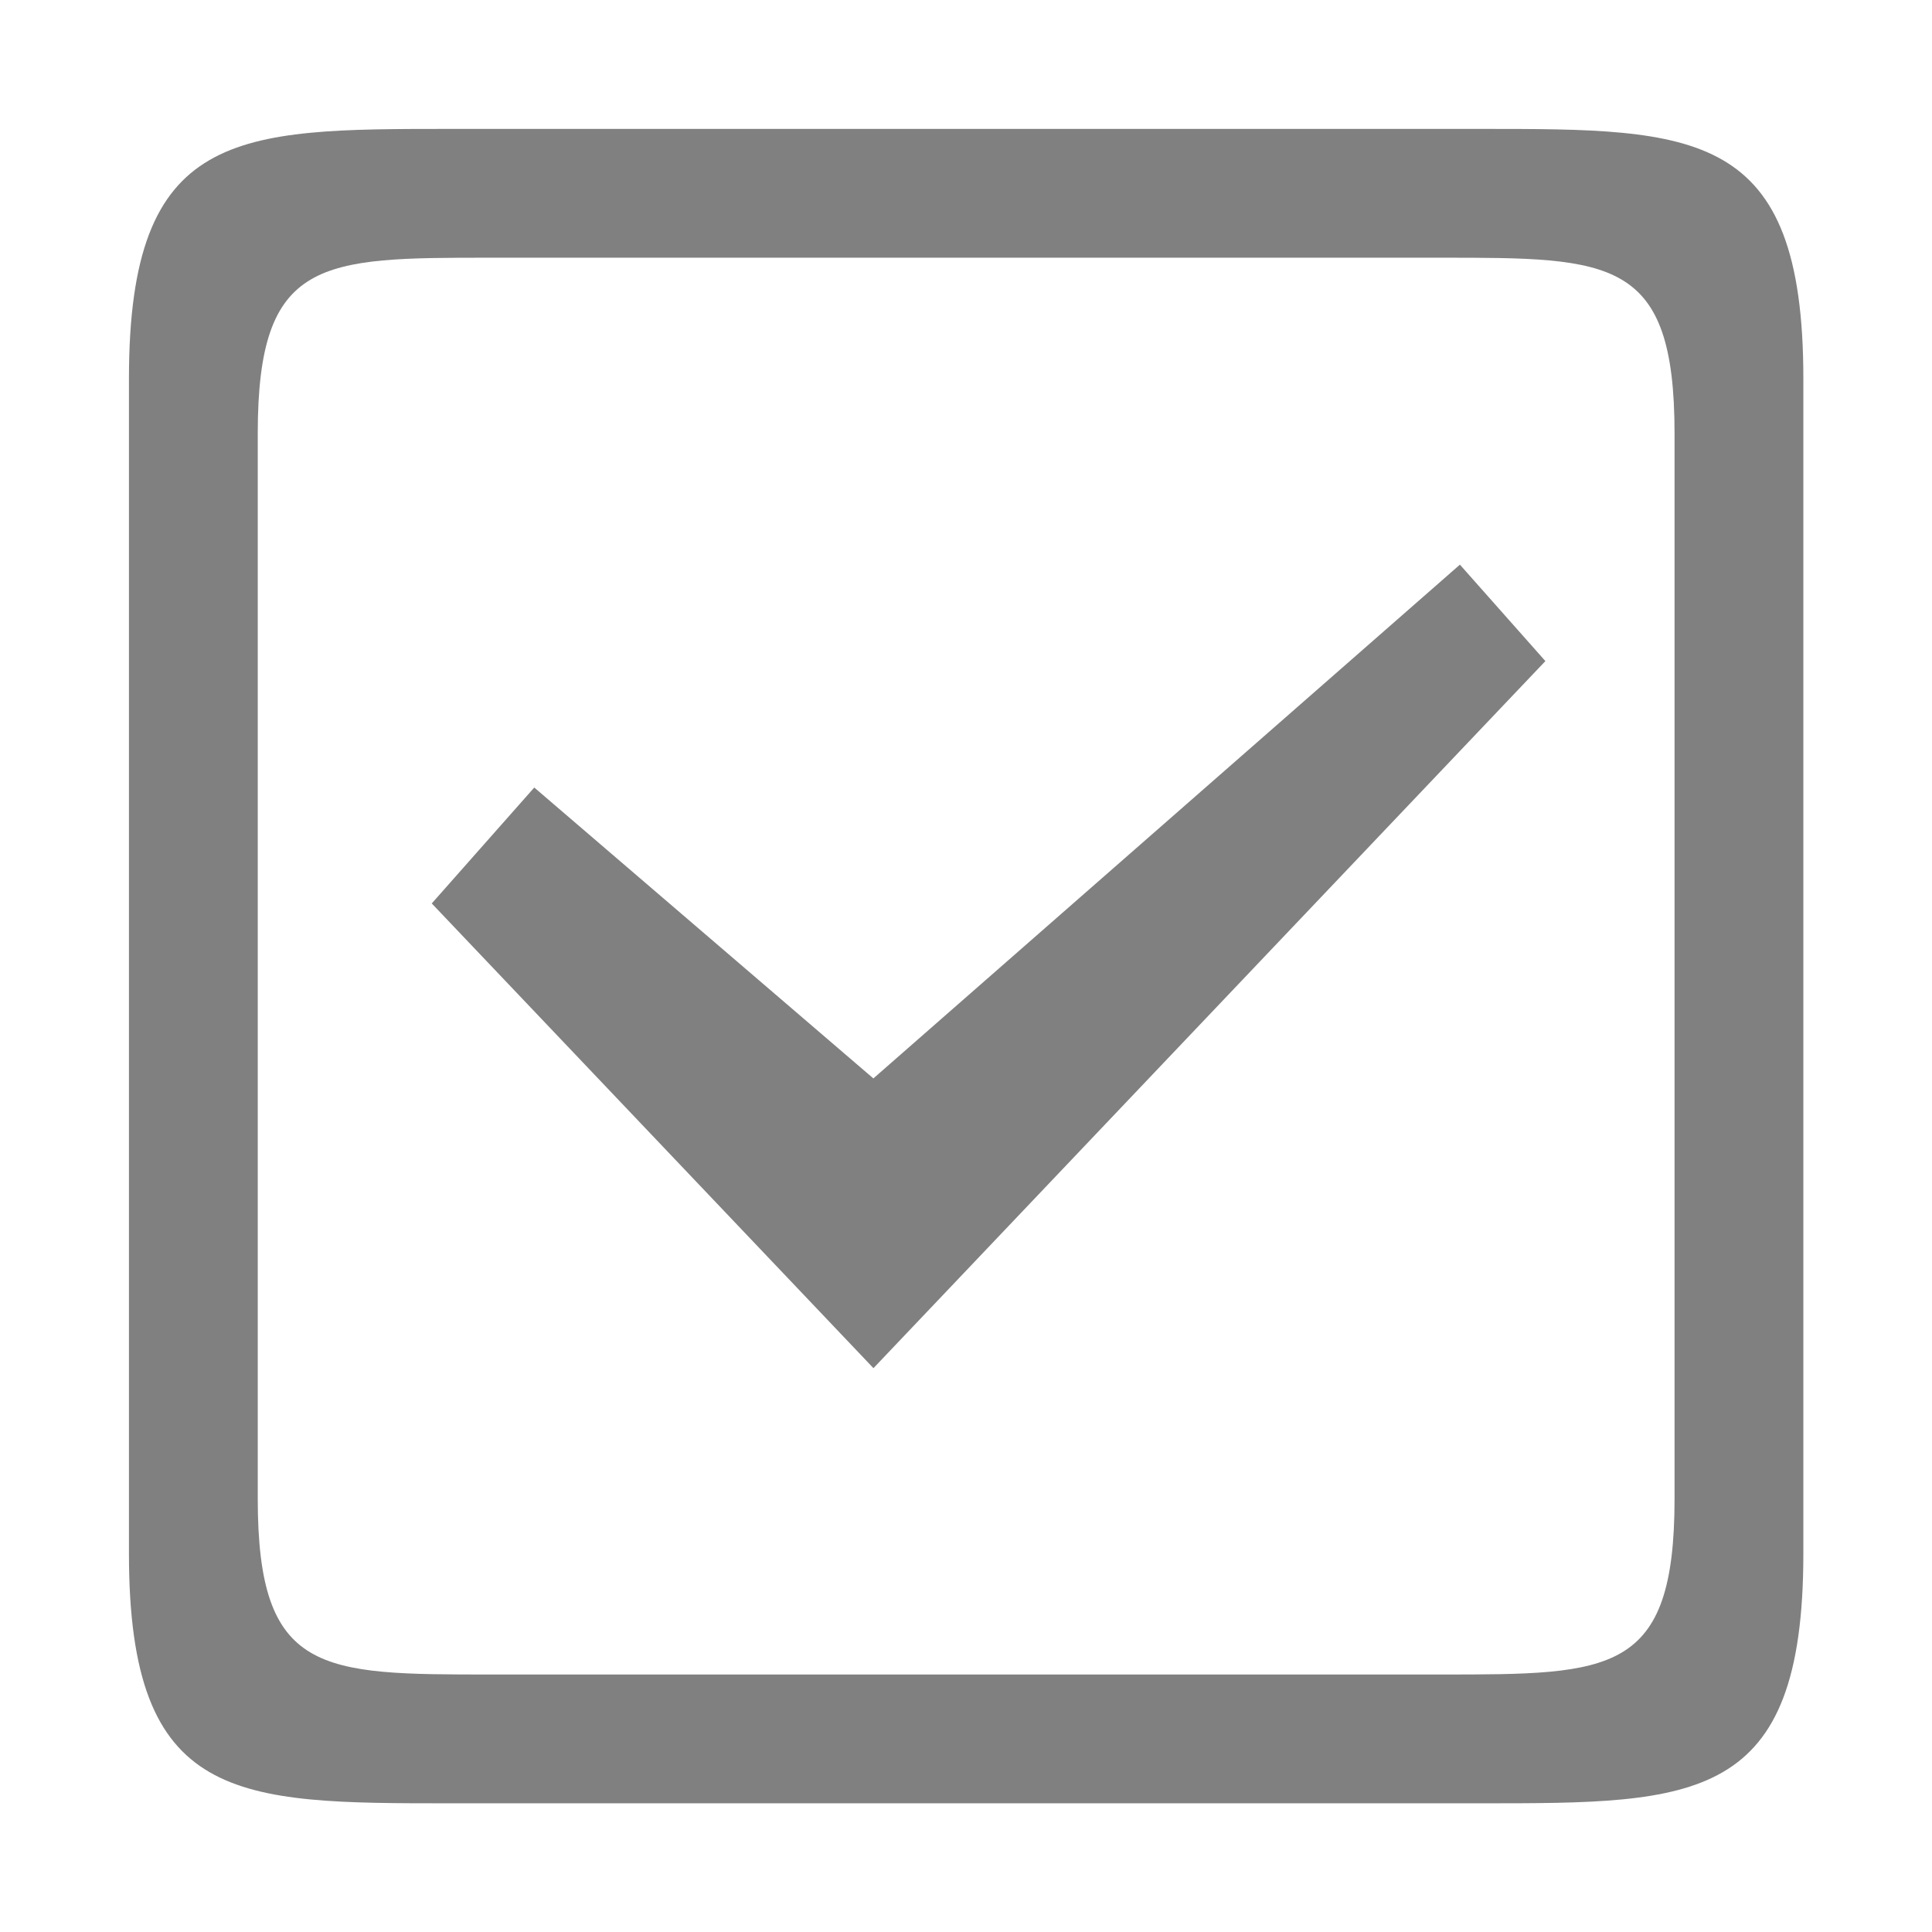
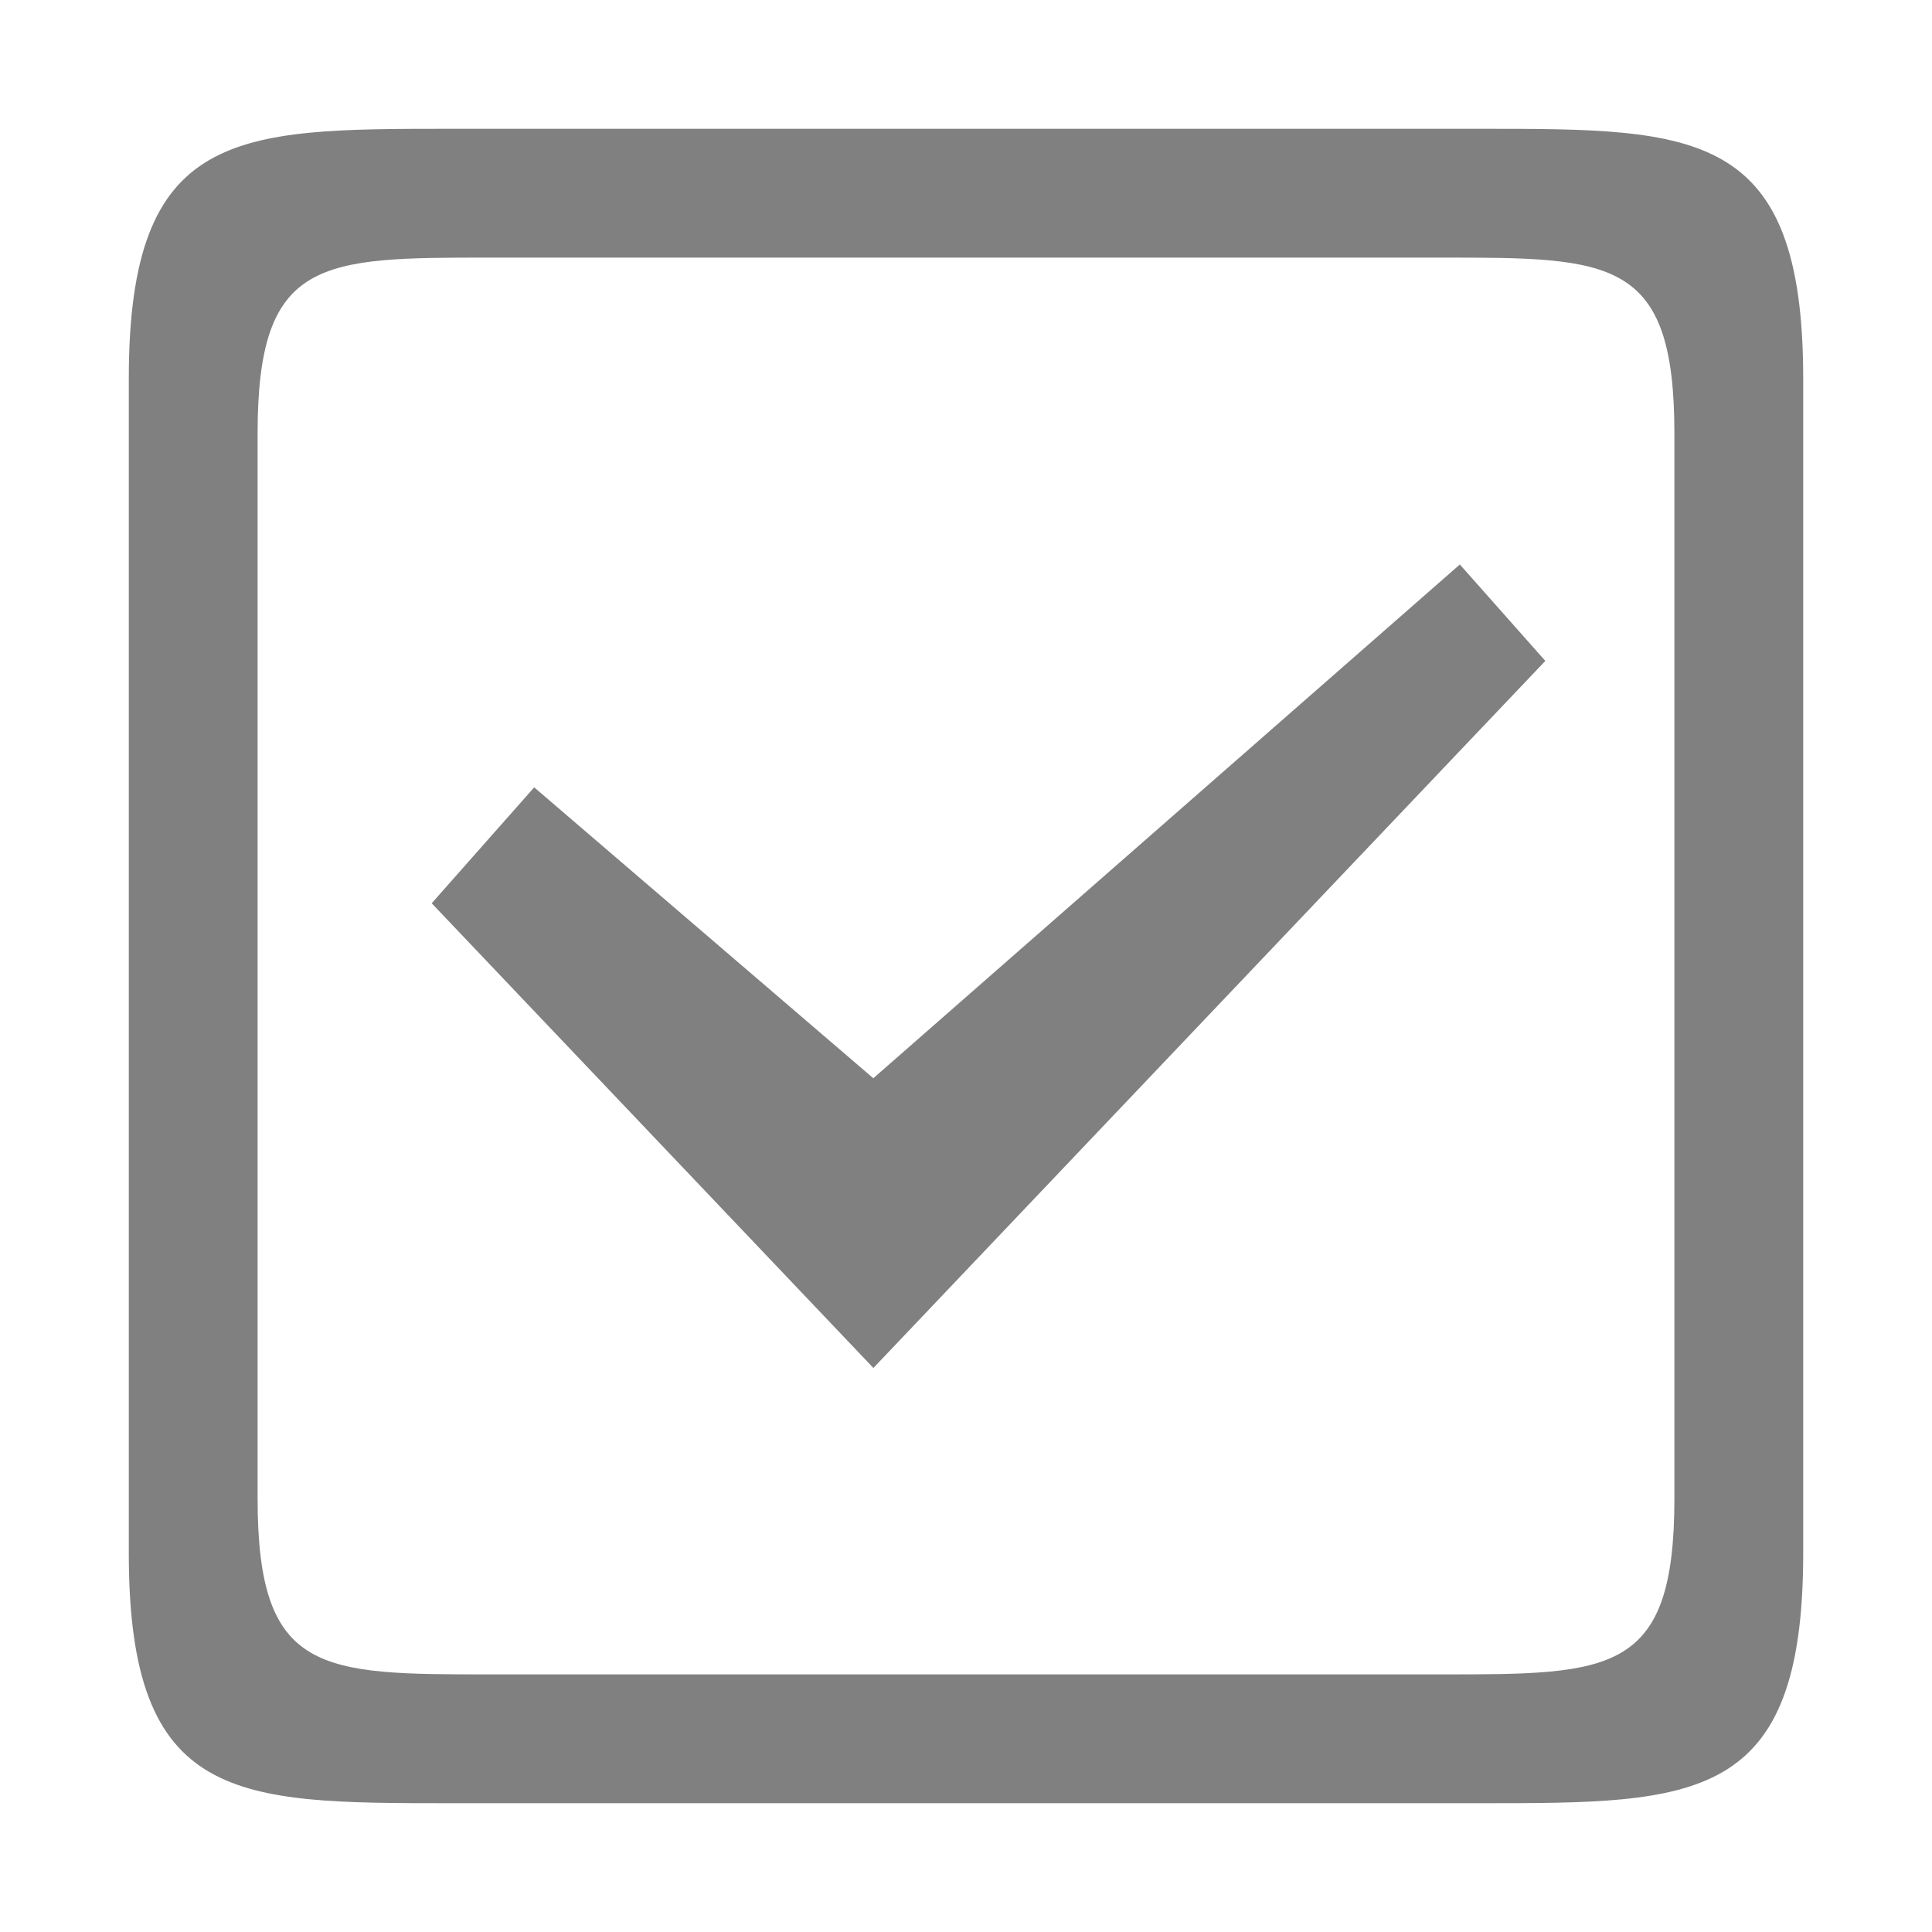
- <svg xmlns="http://www.w3.org/2000/svg" id="svg4874" height="90" viewBox="0 0 90 90" width="90" version="1.1">
-   <g id="layer1" transform="translate(67.857 -84.505)">
-     <g id="g4845" transform="matrix(0 -1 -1 0 373.51 516.51)">
-       <g id="g1311" transform="matrix(0 -1 -1 0 567.36 615.36)">
-         <g id="g1313" transform="matrix(1.875 0 0 1.875 -366 -1657.8)">
-           <rect id="rect1315" opacity=".212" transform="translate(0 804.36)" height="48" width="48" y="152" x="288" fill="none" />
+ <svg xmlns="http://www.w3.org/2000/svg" width="90" height="90" id="svg4874" version="1.1" viewBox="0 0 90 90">
+   <defs id="defs4876" />
+   <g id="layer1" transform="translate(67.85715,-84.50504)">
+     <g transform="matrix(0,-1,-1,0,373.5051,516.505)" id="g4845" style="display:inline">
+       <g transform="matrix(0,-1,-1,0,567.3622,615.3622)" id="g1311">
+         <g id="g1313" transform="matrix(1.875,0,0,1.875,-366,-1657.817)">
+           <rect transform="translate(0,804.3622)" y="152" x="288" height="48" width="48" id="rect1315" style="opacity:0.212;fill:none;stroke:none" />
        </g>
-         <path id="path4098" d="m21 6c-10 0-15-0-15 11.627v54.746c0 11.627 5 11.627 15 11.627h48c10 0 15 0 15-11.627v-54.746c0-11.627-5-11.627-15-11.627h-48zm1.867 6h44.266c7.933 0 10.867-0.001 10.867 8.191v49.618c0 8.192-2.934 8.191-10.867 8.191h-44.266c-7.933 0-10.867 0.001-10.867-8.191v-49.618c0-8.192 2.934-8.191 10.867-8.191z" transform="translate(174 135.36)" fill="#808080" />
-         <path id="path4041-9" fill="#808080" d="m242 161.66-0.375 0.328-26.947 23.604-15.797-13.551-4.775 5.4 20.576 21.648 31.301-32.938-3.982-4.492z" />
+         <path style="font-size:15px;font-style:normal;font-variant:normal;font-weight:normal;font-stretch:normal;text-align:center;line-height:125%;letter-spacing:0px;word-spacing:0px;writing-mode:lr-tb;text-anchor:middle;fill:#808080;fill-opacity:1;stroke:none;display:inline;font-family:Ubuntu;-inkscape-font-specification:Ubuntu" d="M 21 6 C 11 6 6 6 6 17.627 L 6 72.373 C 6 84 11 84 21 84 L 69 84 C 79 84 84 84 84 72.373 L 84 17.627 C 84 6 79 6 69 6 L 21 6 z M 22.867 12 L 67.133 12 C 75.066 12 78 11.999 78 20.191 L 78 69.809 C 78 78.001 75.066 78 67.133 78 L 22.867 78 C 14.934 78 12 78.001 12 69.809 L 12 20.191 C 12 11.999 14.934 12 22.867 12 z " transform="translate(174,135.3622)" id="path4098" />
+         <path style="font-size:15px;font-style:normal;font-variant:normal;font-weight:normal;font-stretch:normal;text-align:center;line-height:125%;letter-spacing:0px;word-spacing:0px;writing-mode:lr-tb;text-anchor:middle;fill:#808080;fill-opacity:1;stroke:none;font-family:Ubuntu;-inkscape-font-specification:Ubuntu" d="m 242.004,161.659 -0.375,0.328 -26.947,23.604 -15.797,-13.551 -4.775,5.4 20.576,21.648 31.301,-32.938 -3.982,-4.492 z" id="path4041-9" />
      </g>
    </g>
  </g>
</svg>
